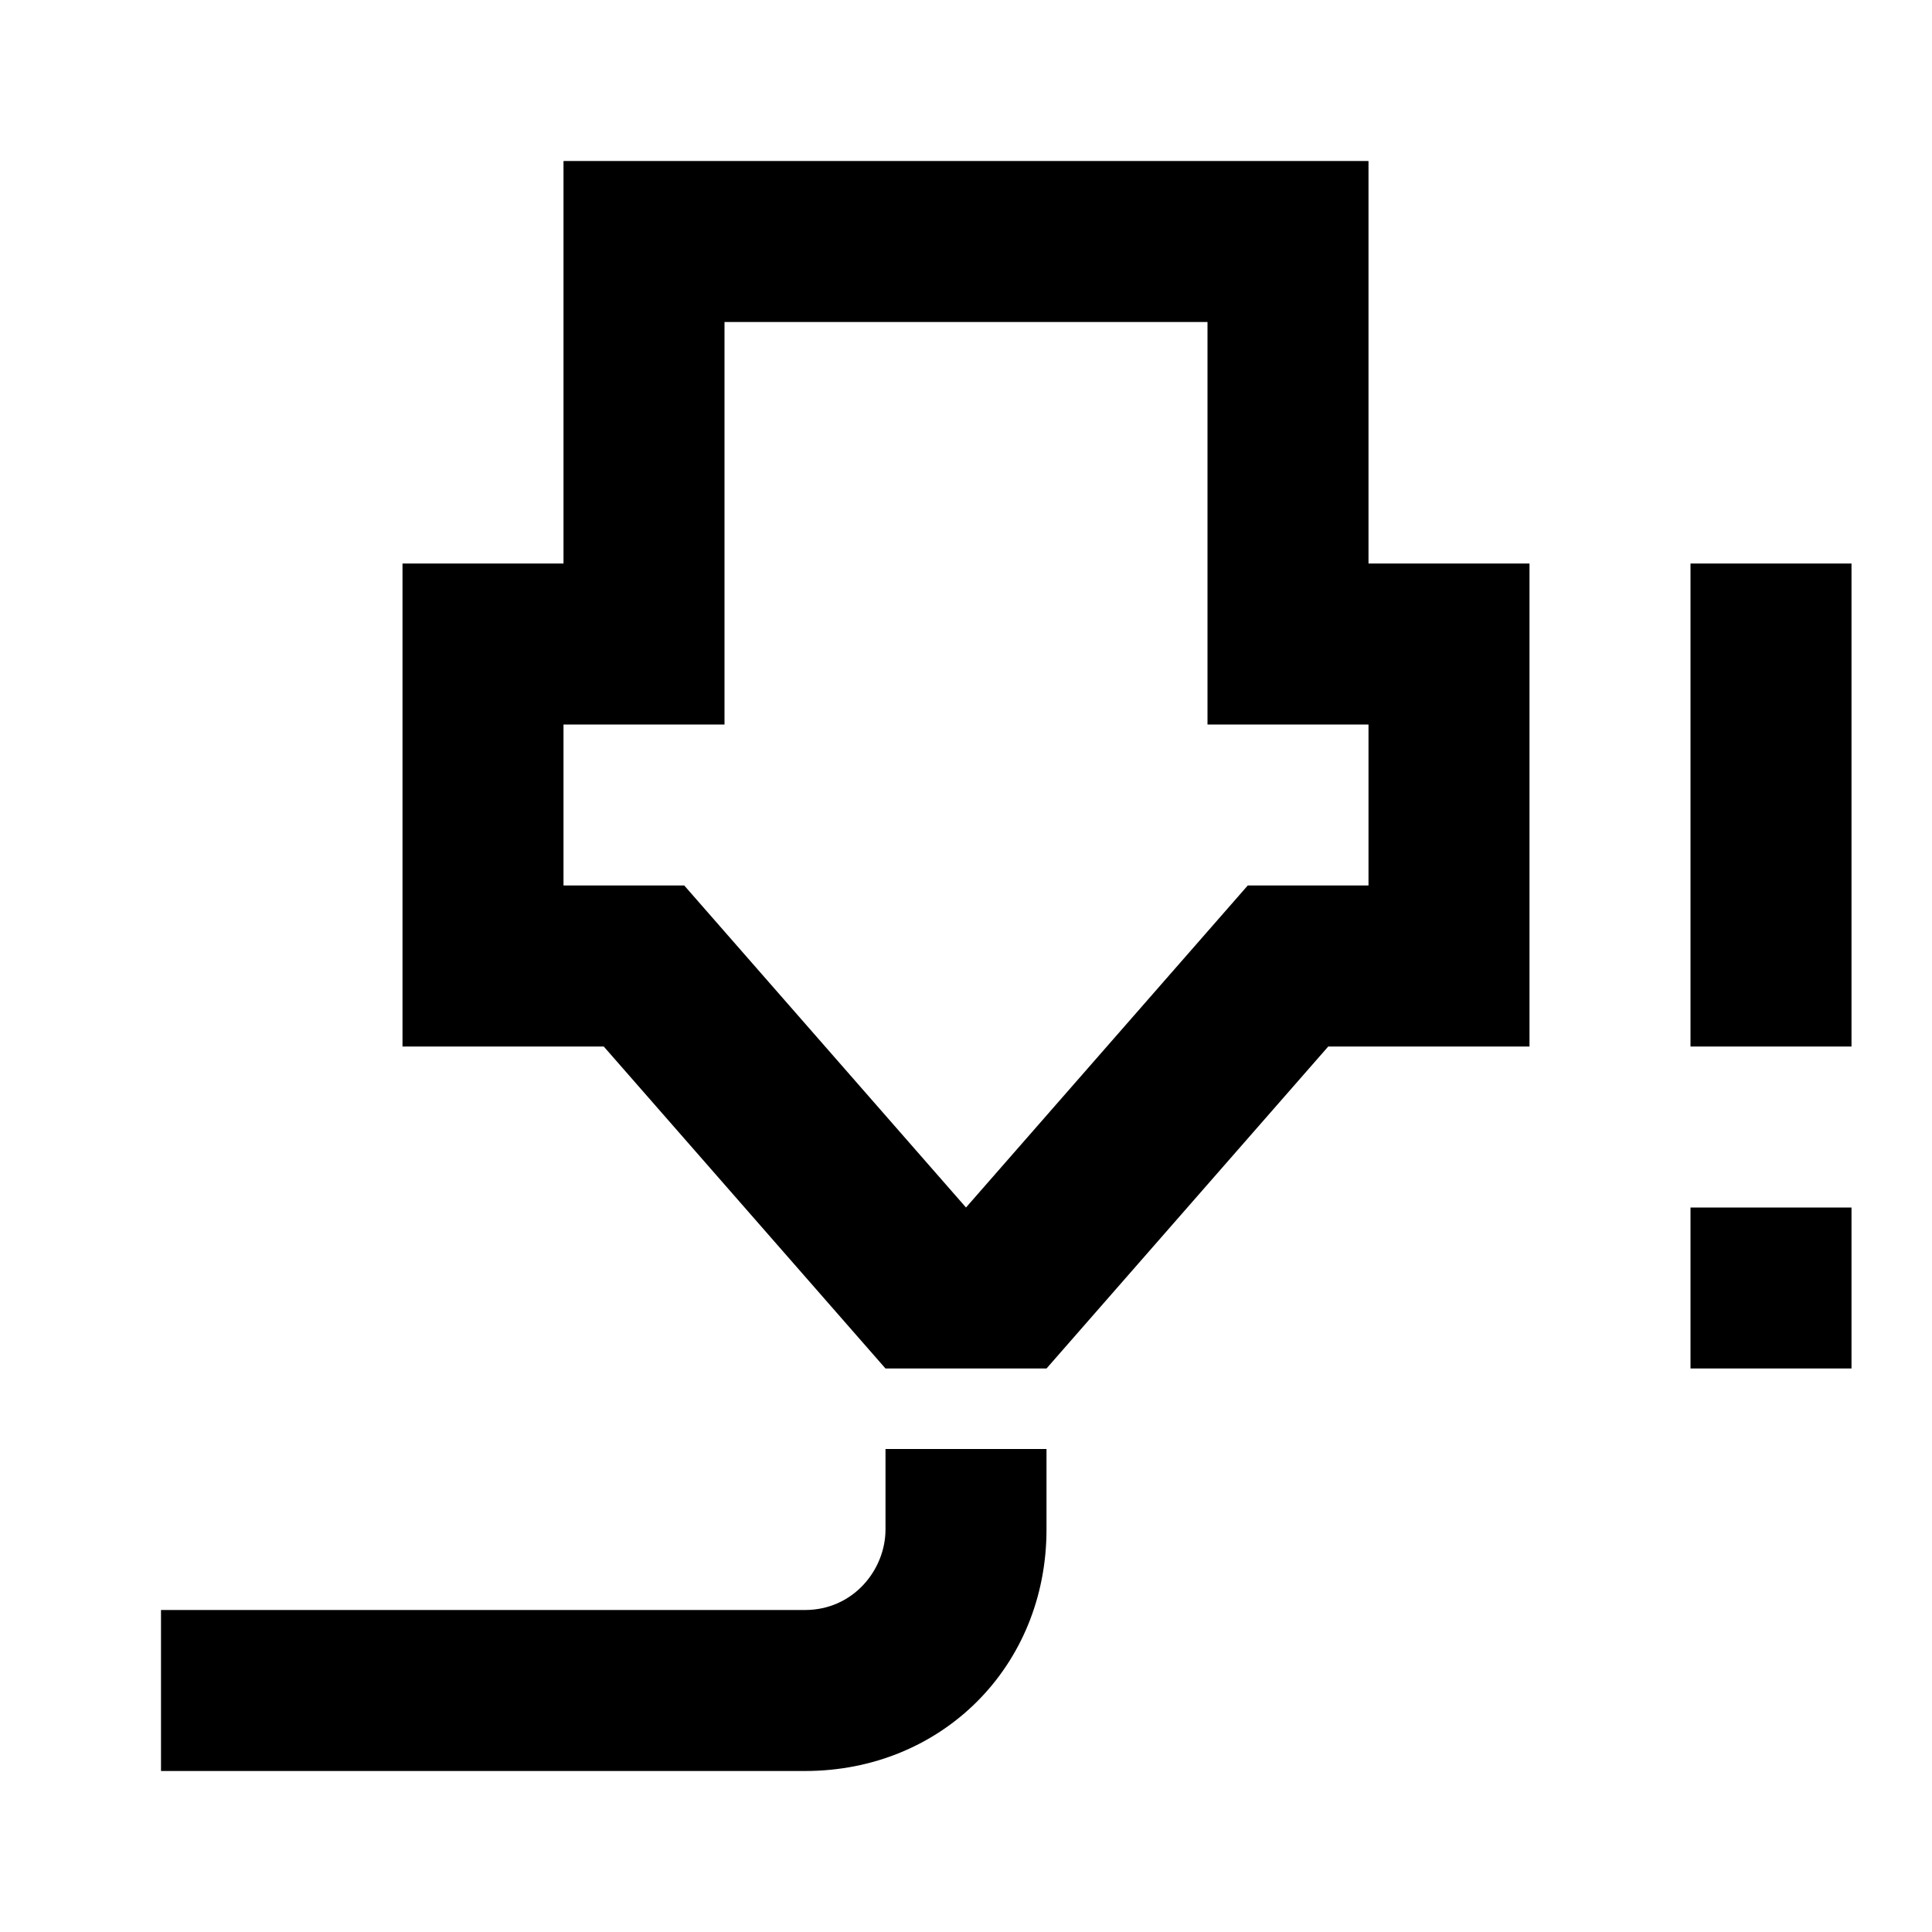
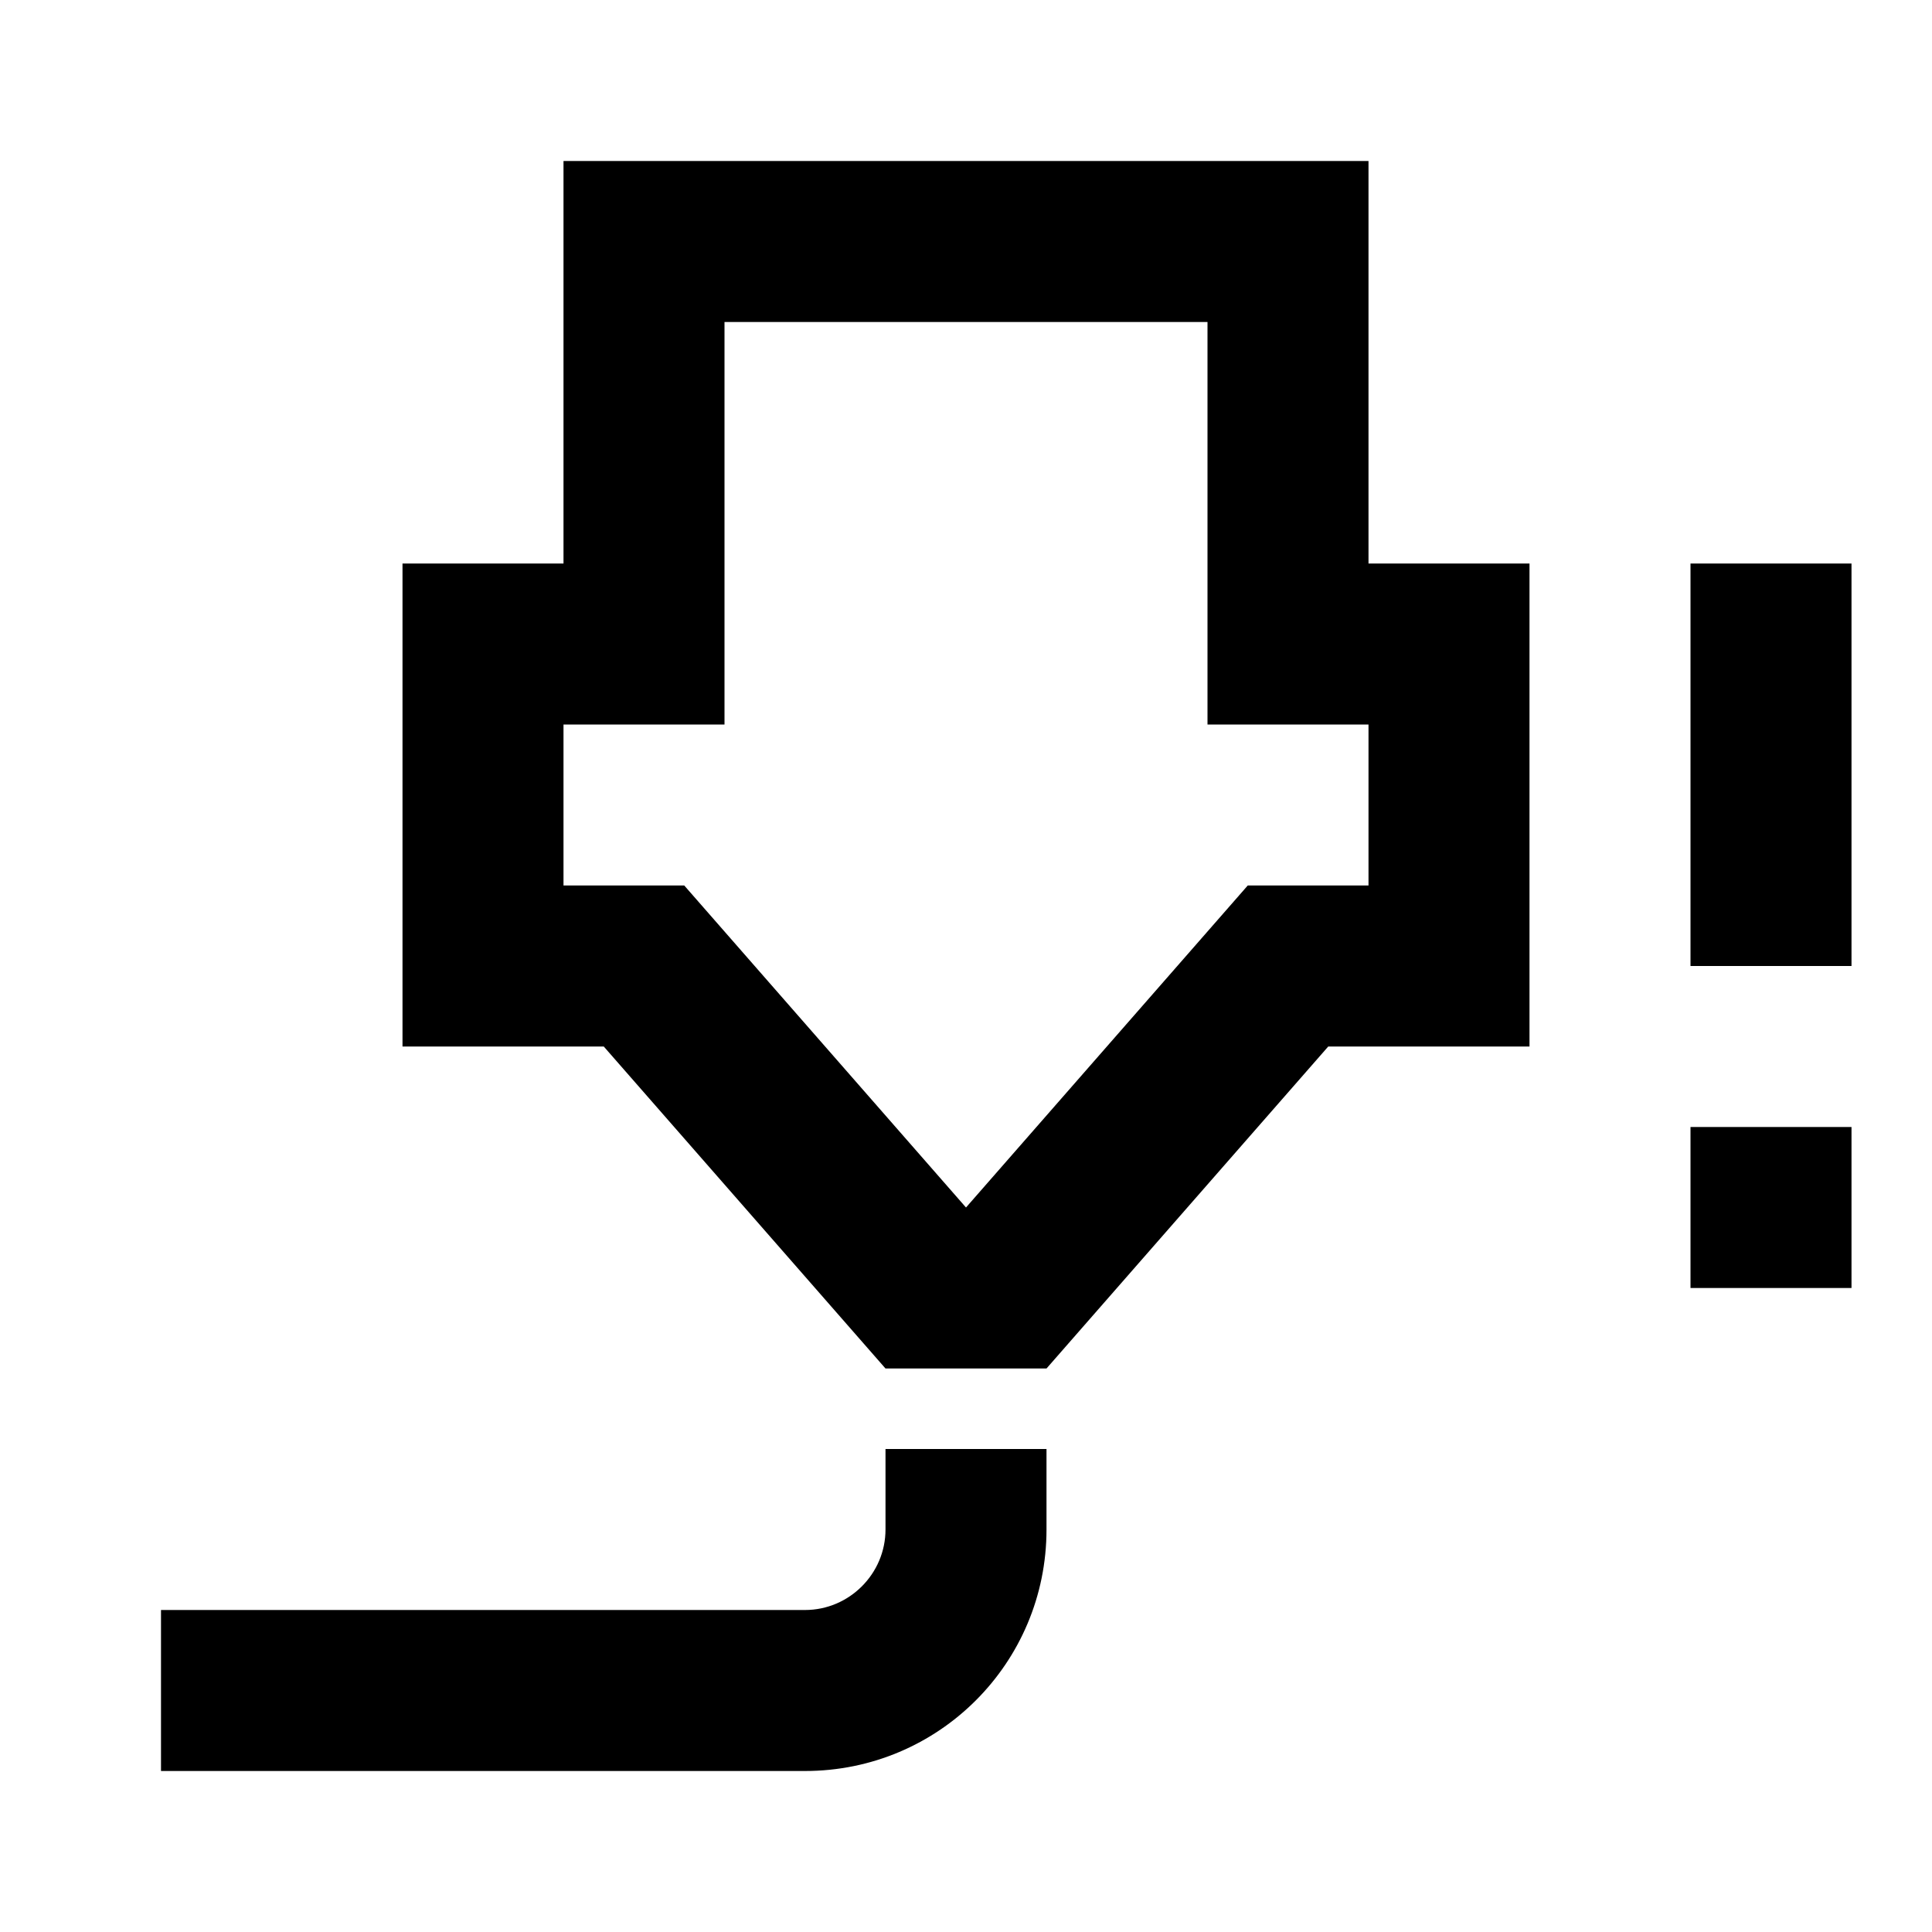
<svg xmlns="http://www.w3.org/2000/svg" viewBox="0 0 24 24">
-   <path d="M7 2h10v5h2v6h-2.5L13 17h-2l-3.5-4H5V7h2V2m3 20H2v-2h8c.6 0 1-.5 1-1v-1h2v1c0 1.7-1.3 3-3 3M7 9v2h1.5l3.5 4 3.5-4H17V9h-2V4H9v5H7m14 4V7h2v6h-2m0 4v-2h2v2h-2z" />
+   <path d="M7 2h10v5h2v6h-2.5L13 17h-2l-3.5-4H5V7h2V2m3 20H2v-2h8c.55 0 1-.45 1-1v-1h2v1c0 1.66-1.34 3-3 3M7 9v2h1.5l3.5 4 3.5-4H17V9h-2V4H9v5H7m14 3V7h2v5h-2m0 4v-2h2v2h-2z" />
</svg>
